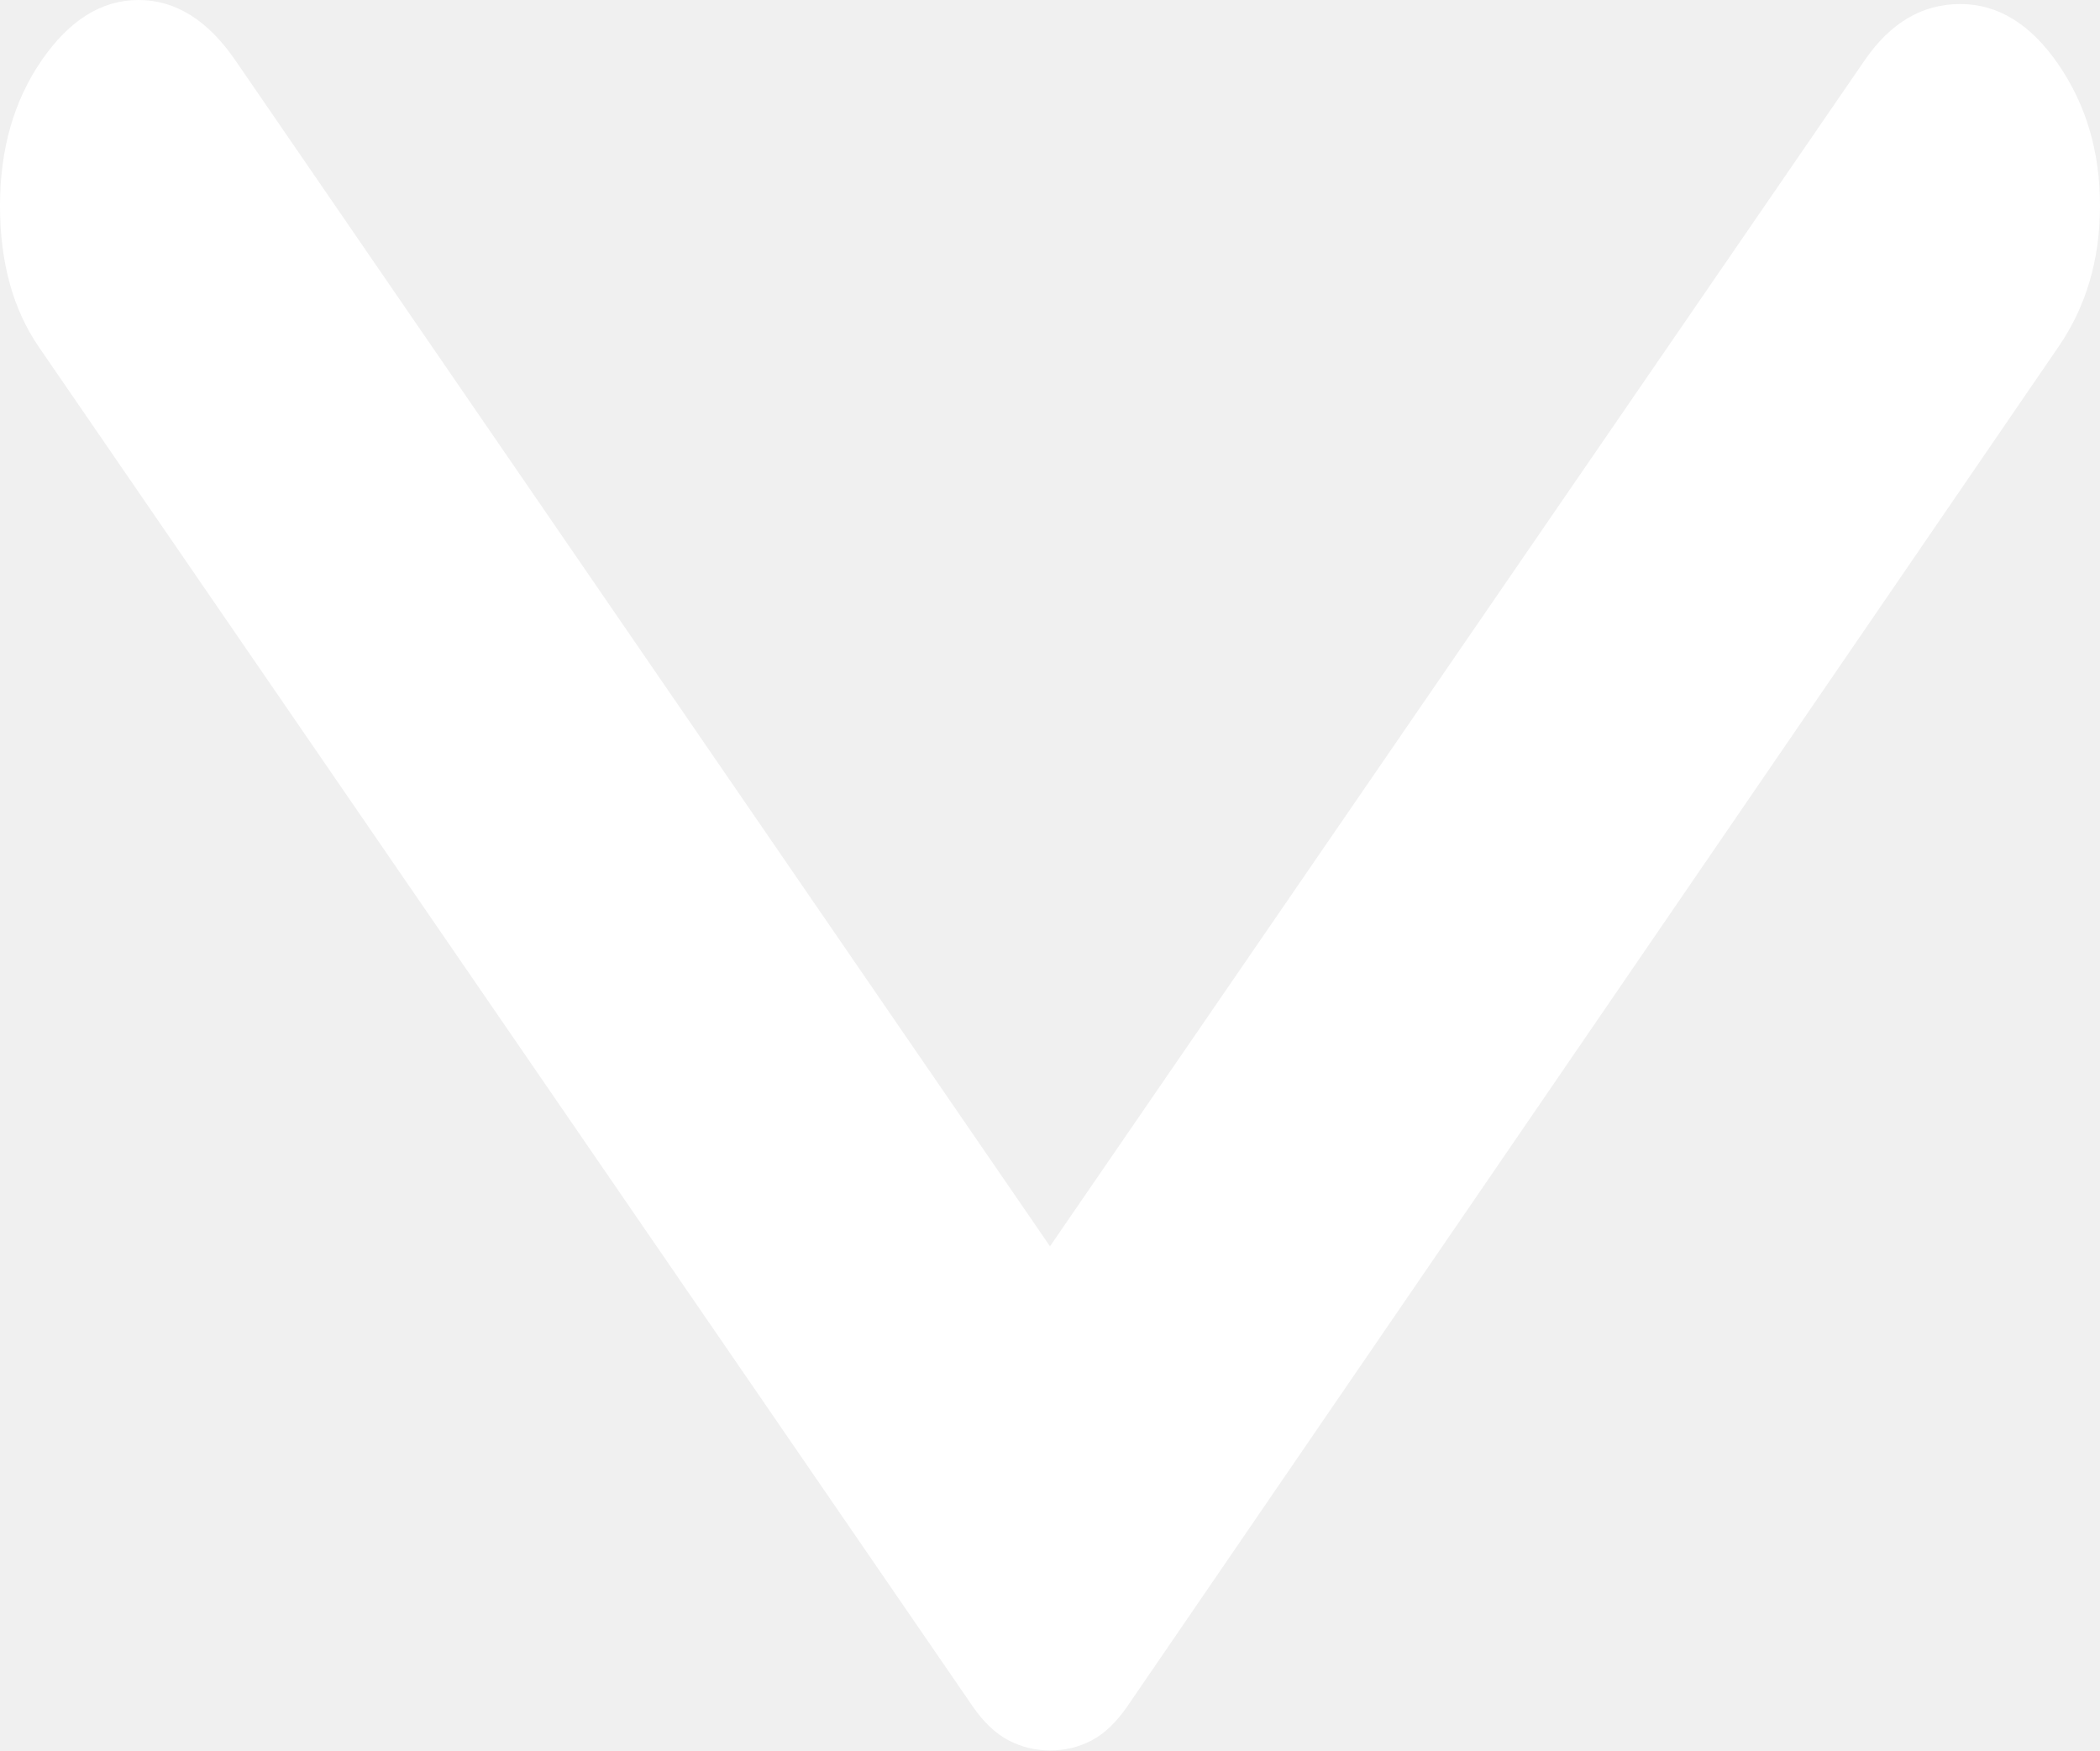
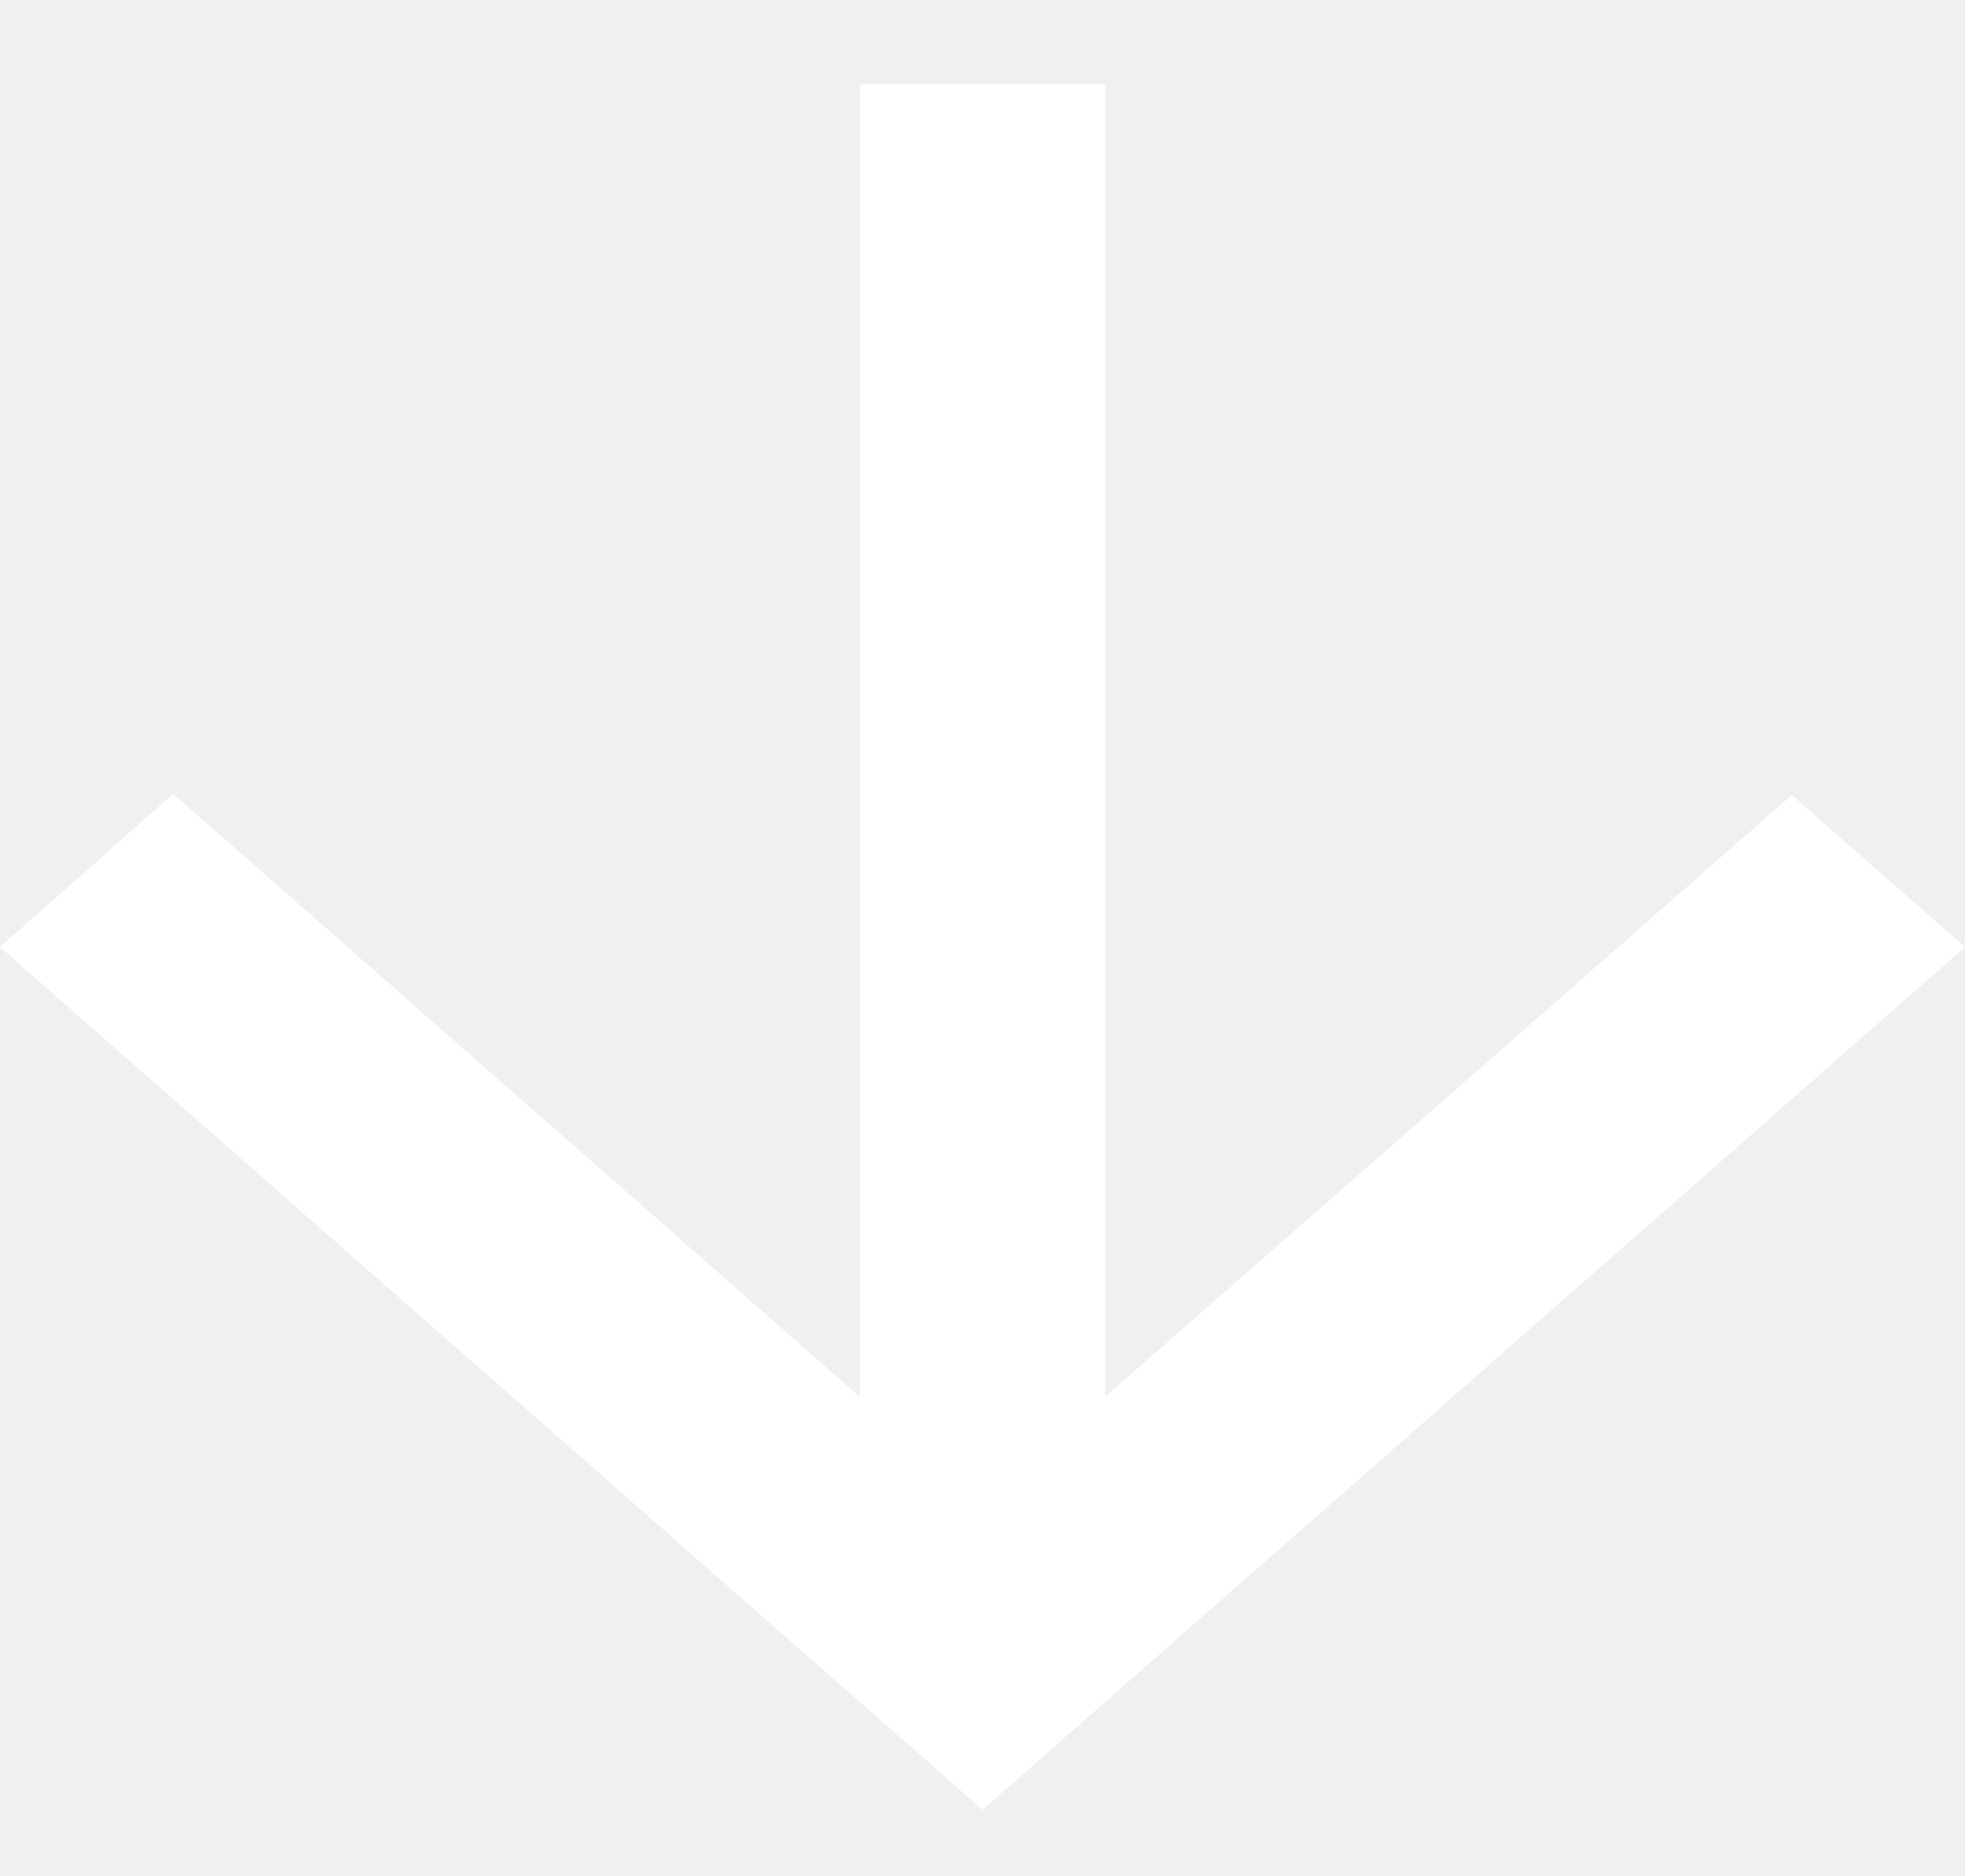
- <svg xmlns="http://www.w3.org/2000/svg" width="24" height="20" viewBox="0 0 24 20" fill="none">
-   <path d="M23.525 3.963L12.886 19.493C12.76 19.677 12.623 19.808 12.475 19.886C12.327 19.963 12.169 20.001 12 20C11.831 20 11.673 19.961 11.525 19.884C11.377 19.806 11.24 19.676 11.114 19.493L0.443 3.963C0.148 3.533 0 2.995 0 2.35C0 1.705 0.158 1.152 0.475 0.691C0.792 0.23 1.161 0 1.583 0C2.005 0 2.375 0.23 2.691 0.691L12 14.24L21.309 0.691C21.604 0.261 21.968 0.046 22.402 0.046C22.835 0.046 23.209 0.276 23.525 0.737C23.842 1.198 24 1.736 24 2.35C24 2.965 23.842 3.502 23.525 3.963Z" fill="white" />
+ <svg xmlns="http://www.w3.org/2000/svg" width="22" height="21" viewBox="0 0 22 21" fill="none">
+   <path d="M9.625 0.945L9.625 15.639L1.939 8.89L0 10.604L11 20.263L22 10.604L20.061 8.902L12.375 15.639L12.375 0.945H9.625Z" fill="white" />
</svg>
